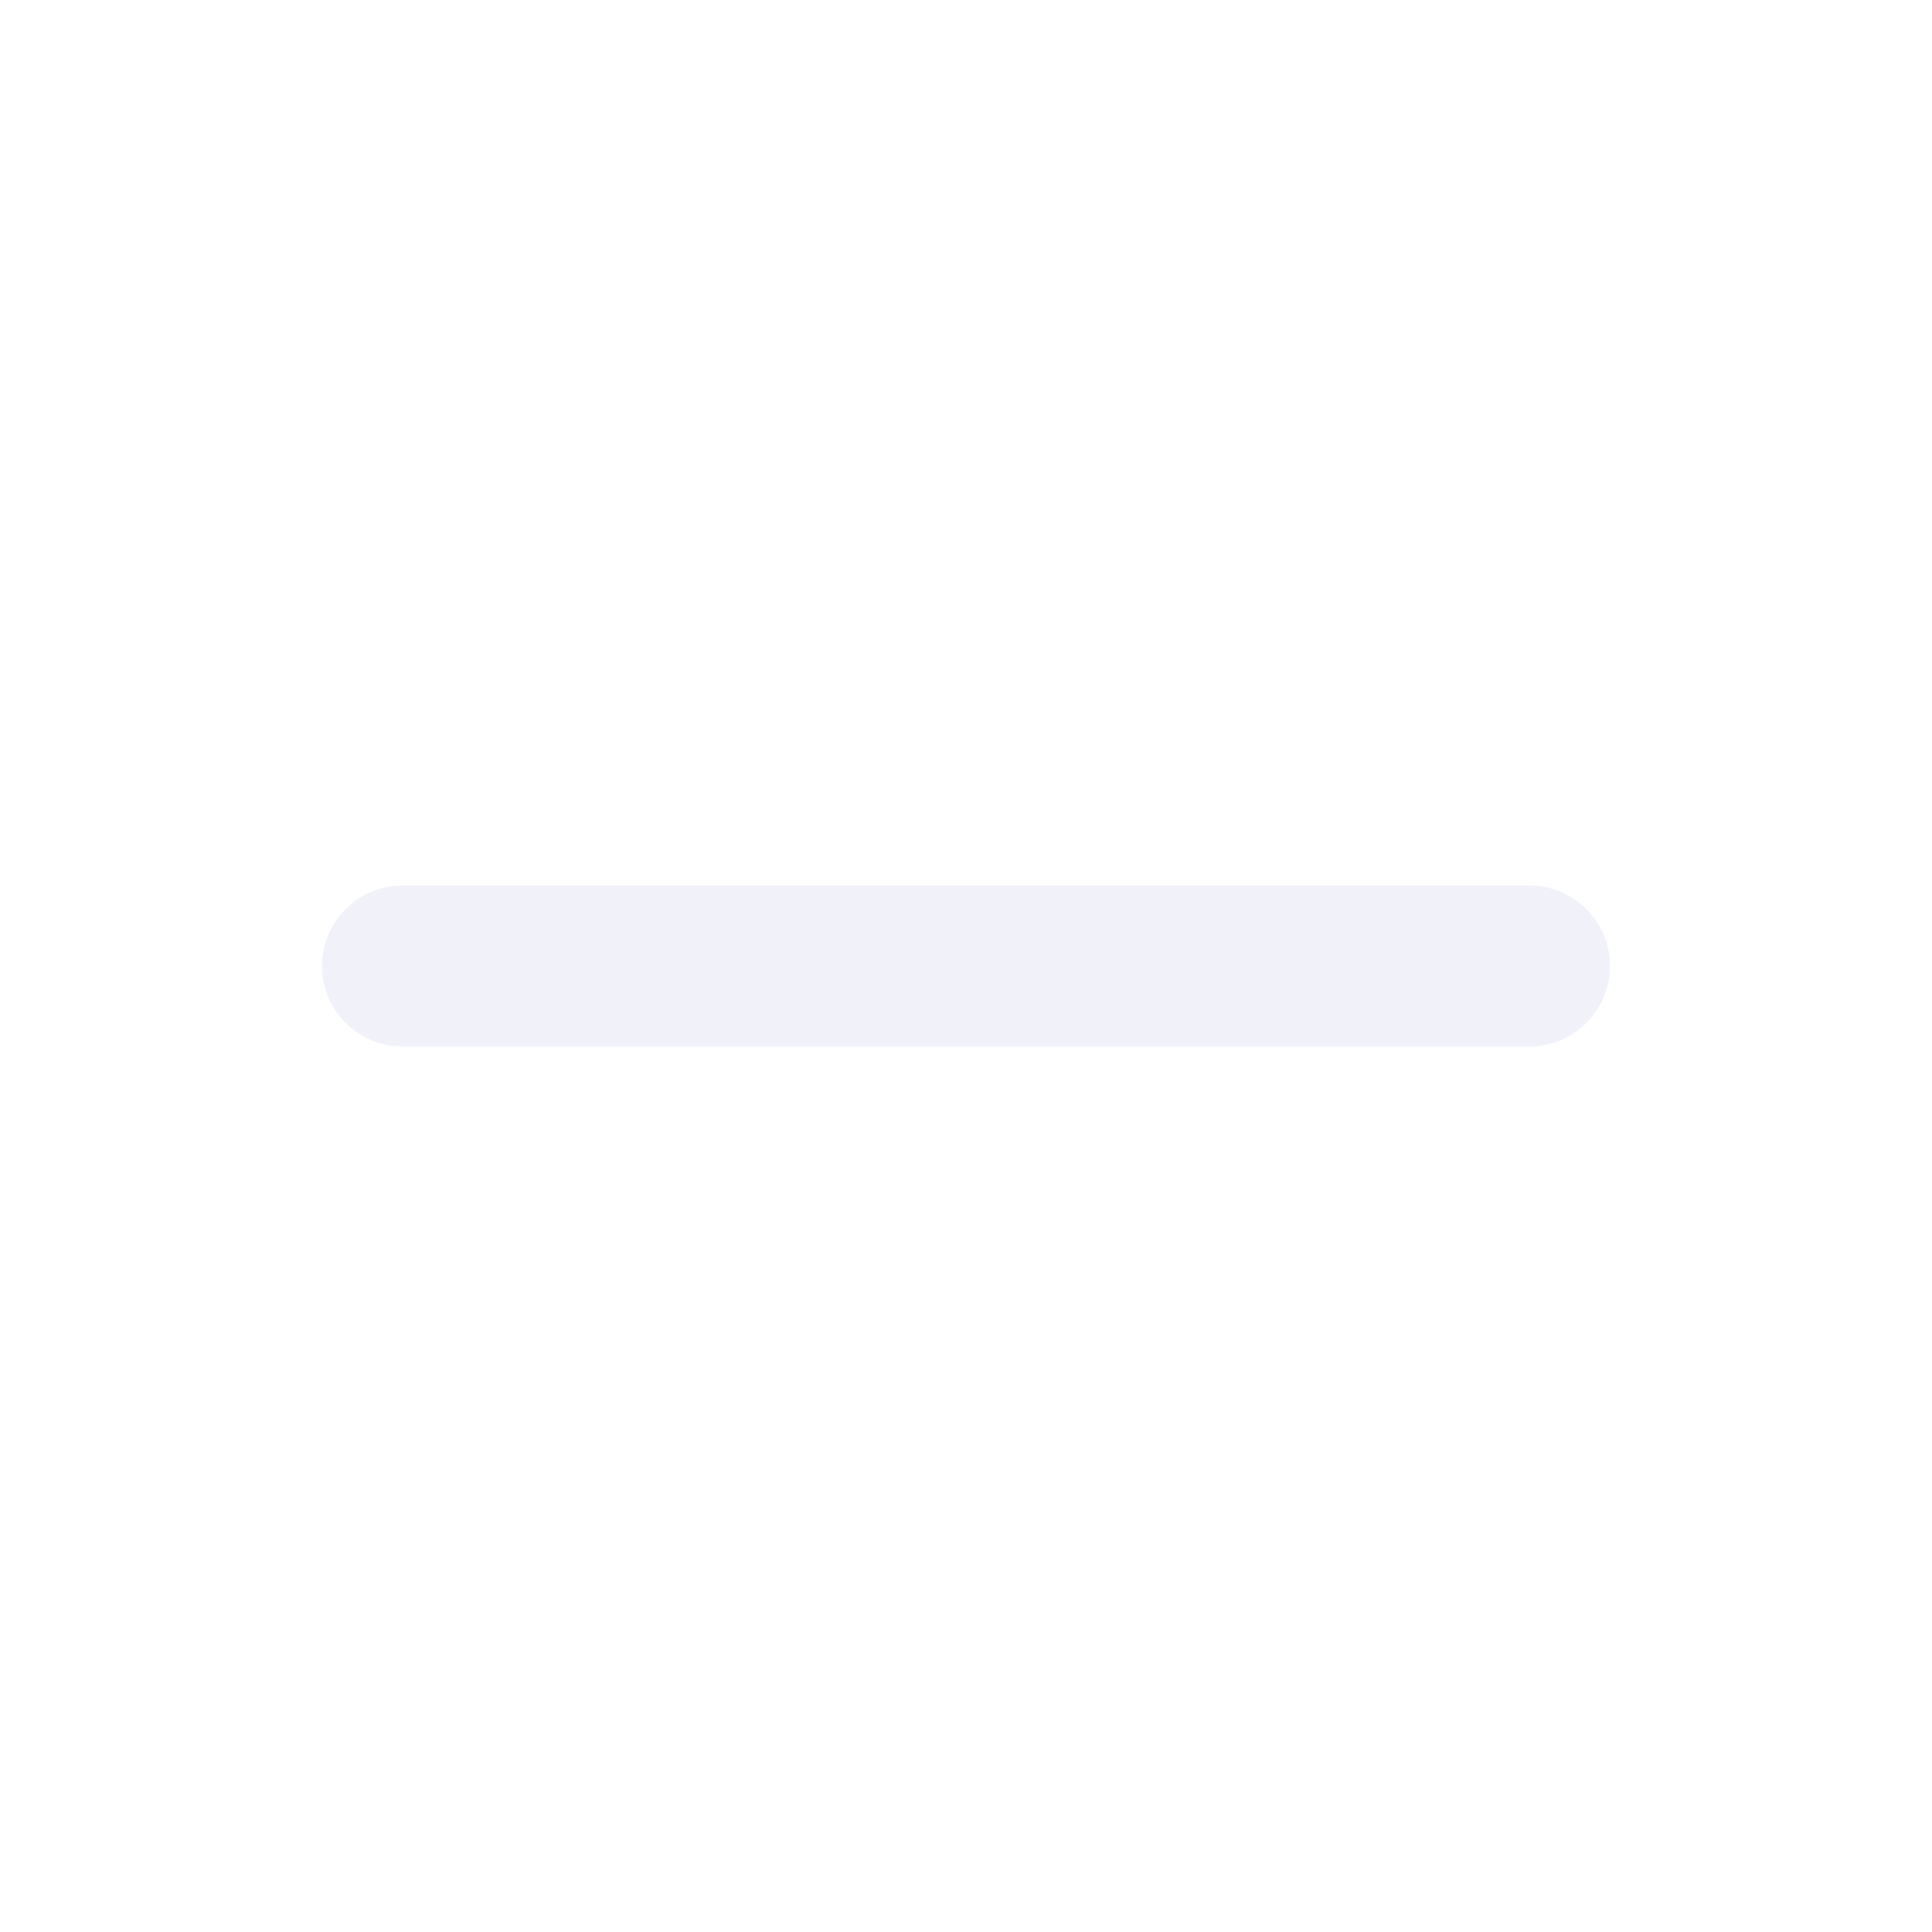
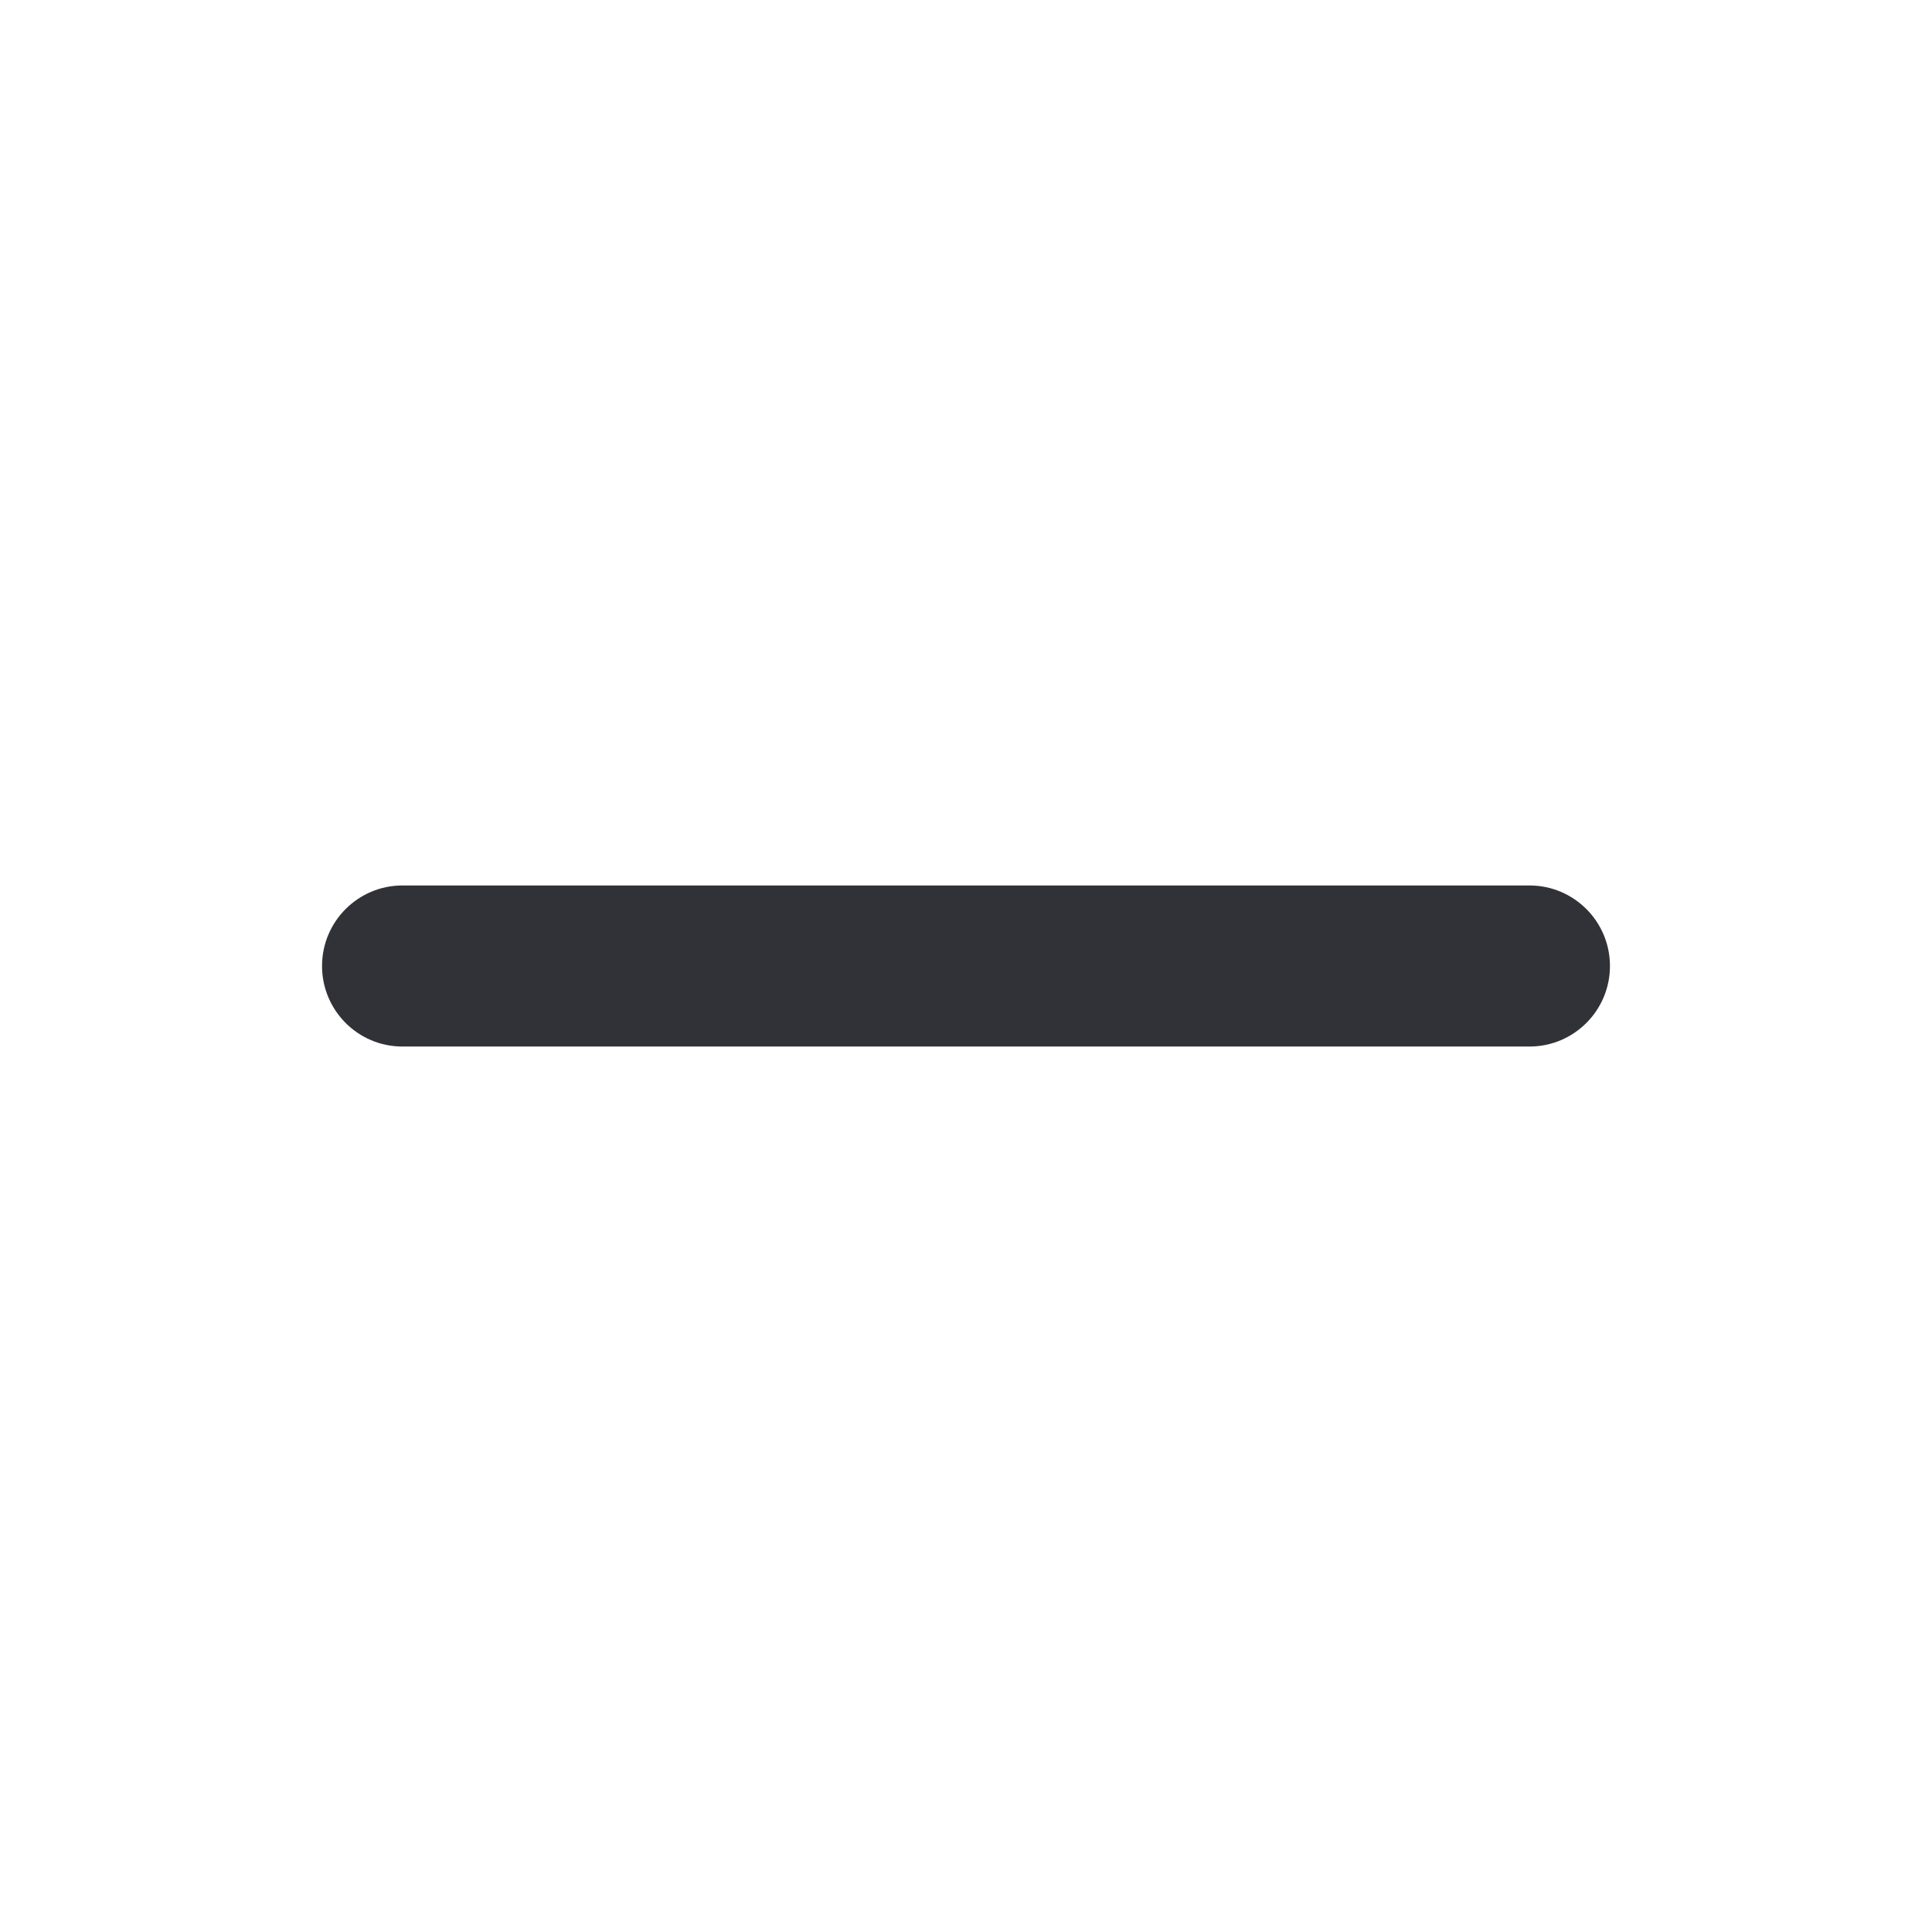
<svg xmlns="http://www.w3.org/2000/svg" width="16" height="16" viewBox="0 0 16 16" fill="none">
-   <path fill-rule="evenodd" clip-rule="evenodd" d="M2.667 8C2.667 7.632 2.965 7.333 3.333 7.333H12.666C13.035 7.333 13.333 7.632 13.333 8C13.333 8.368 13.035 8.667 12.666 8.667H3.333C2.965 8.667 2.667 8.368 2.667 8Z" fill="#F1F2F9" />
+   <path fill-rule="evenodd" clip-rule="evenodd" d="M2.667 8C2.667 7.632 2.965 7.333 3.333 7.333H12.666C13.035 7.333 13.333 7.632 13.333 8C13.333 8.368 13.035 8.667 12.666 8.667H3.333C2.965 8.667 2.667 8.368 2.667 8Z" fill="#313237" />
</svg>
